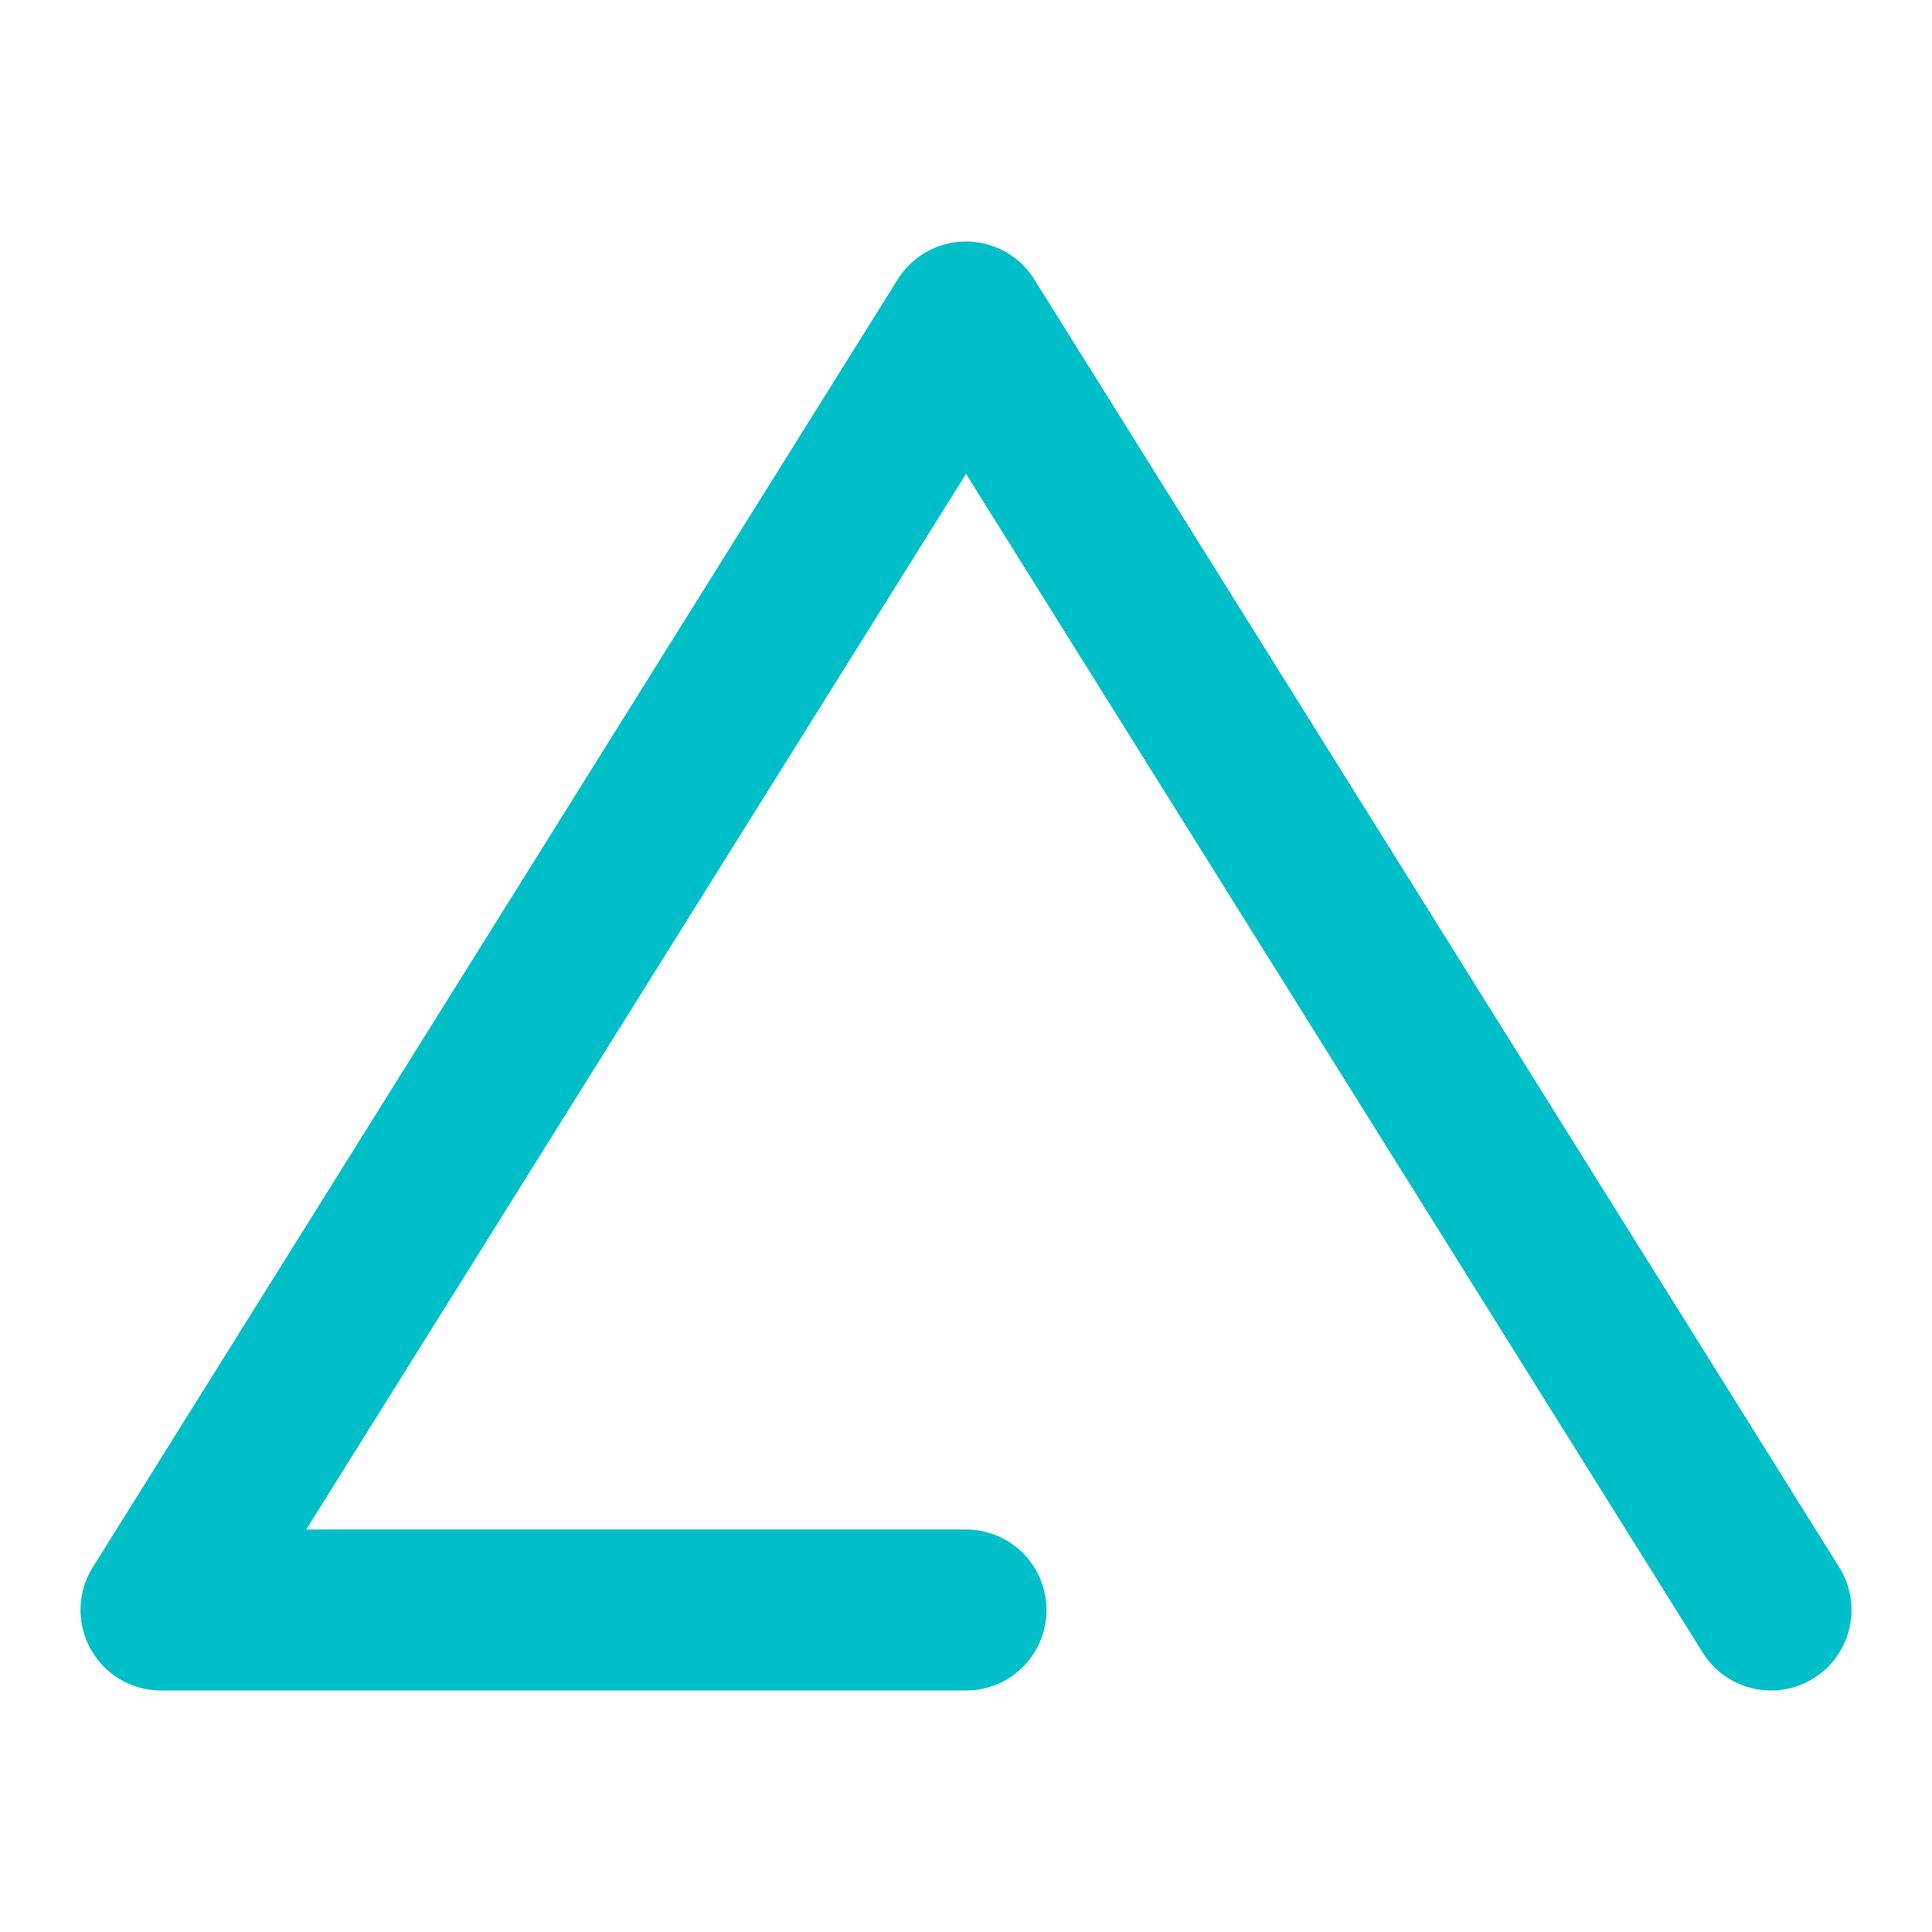
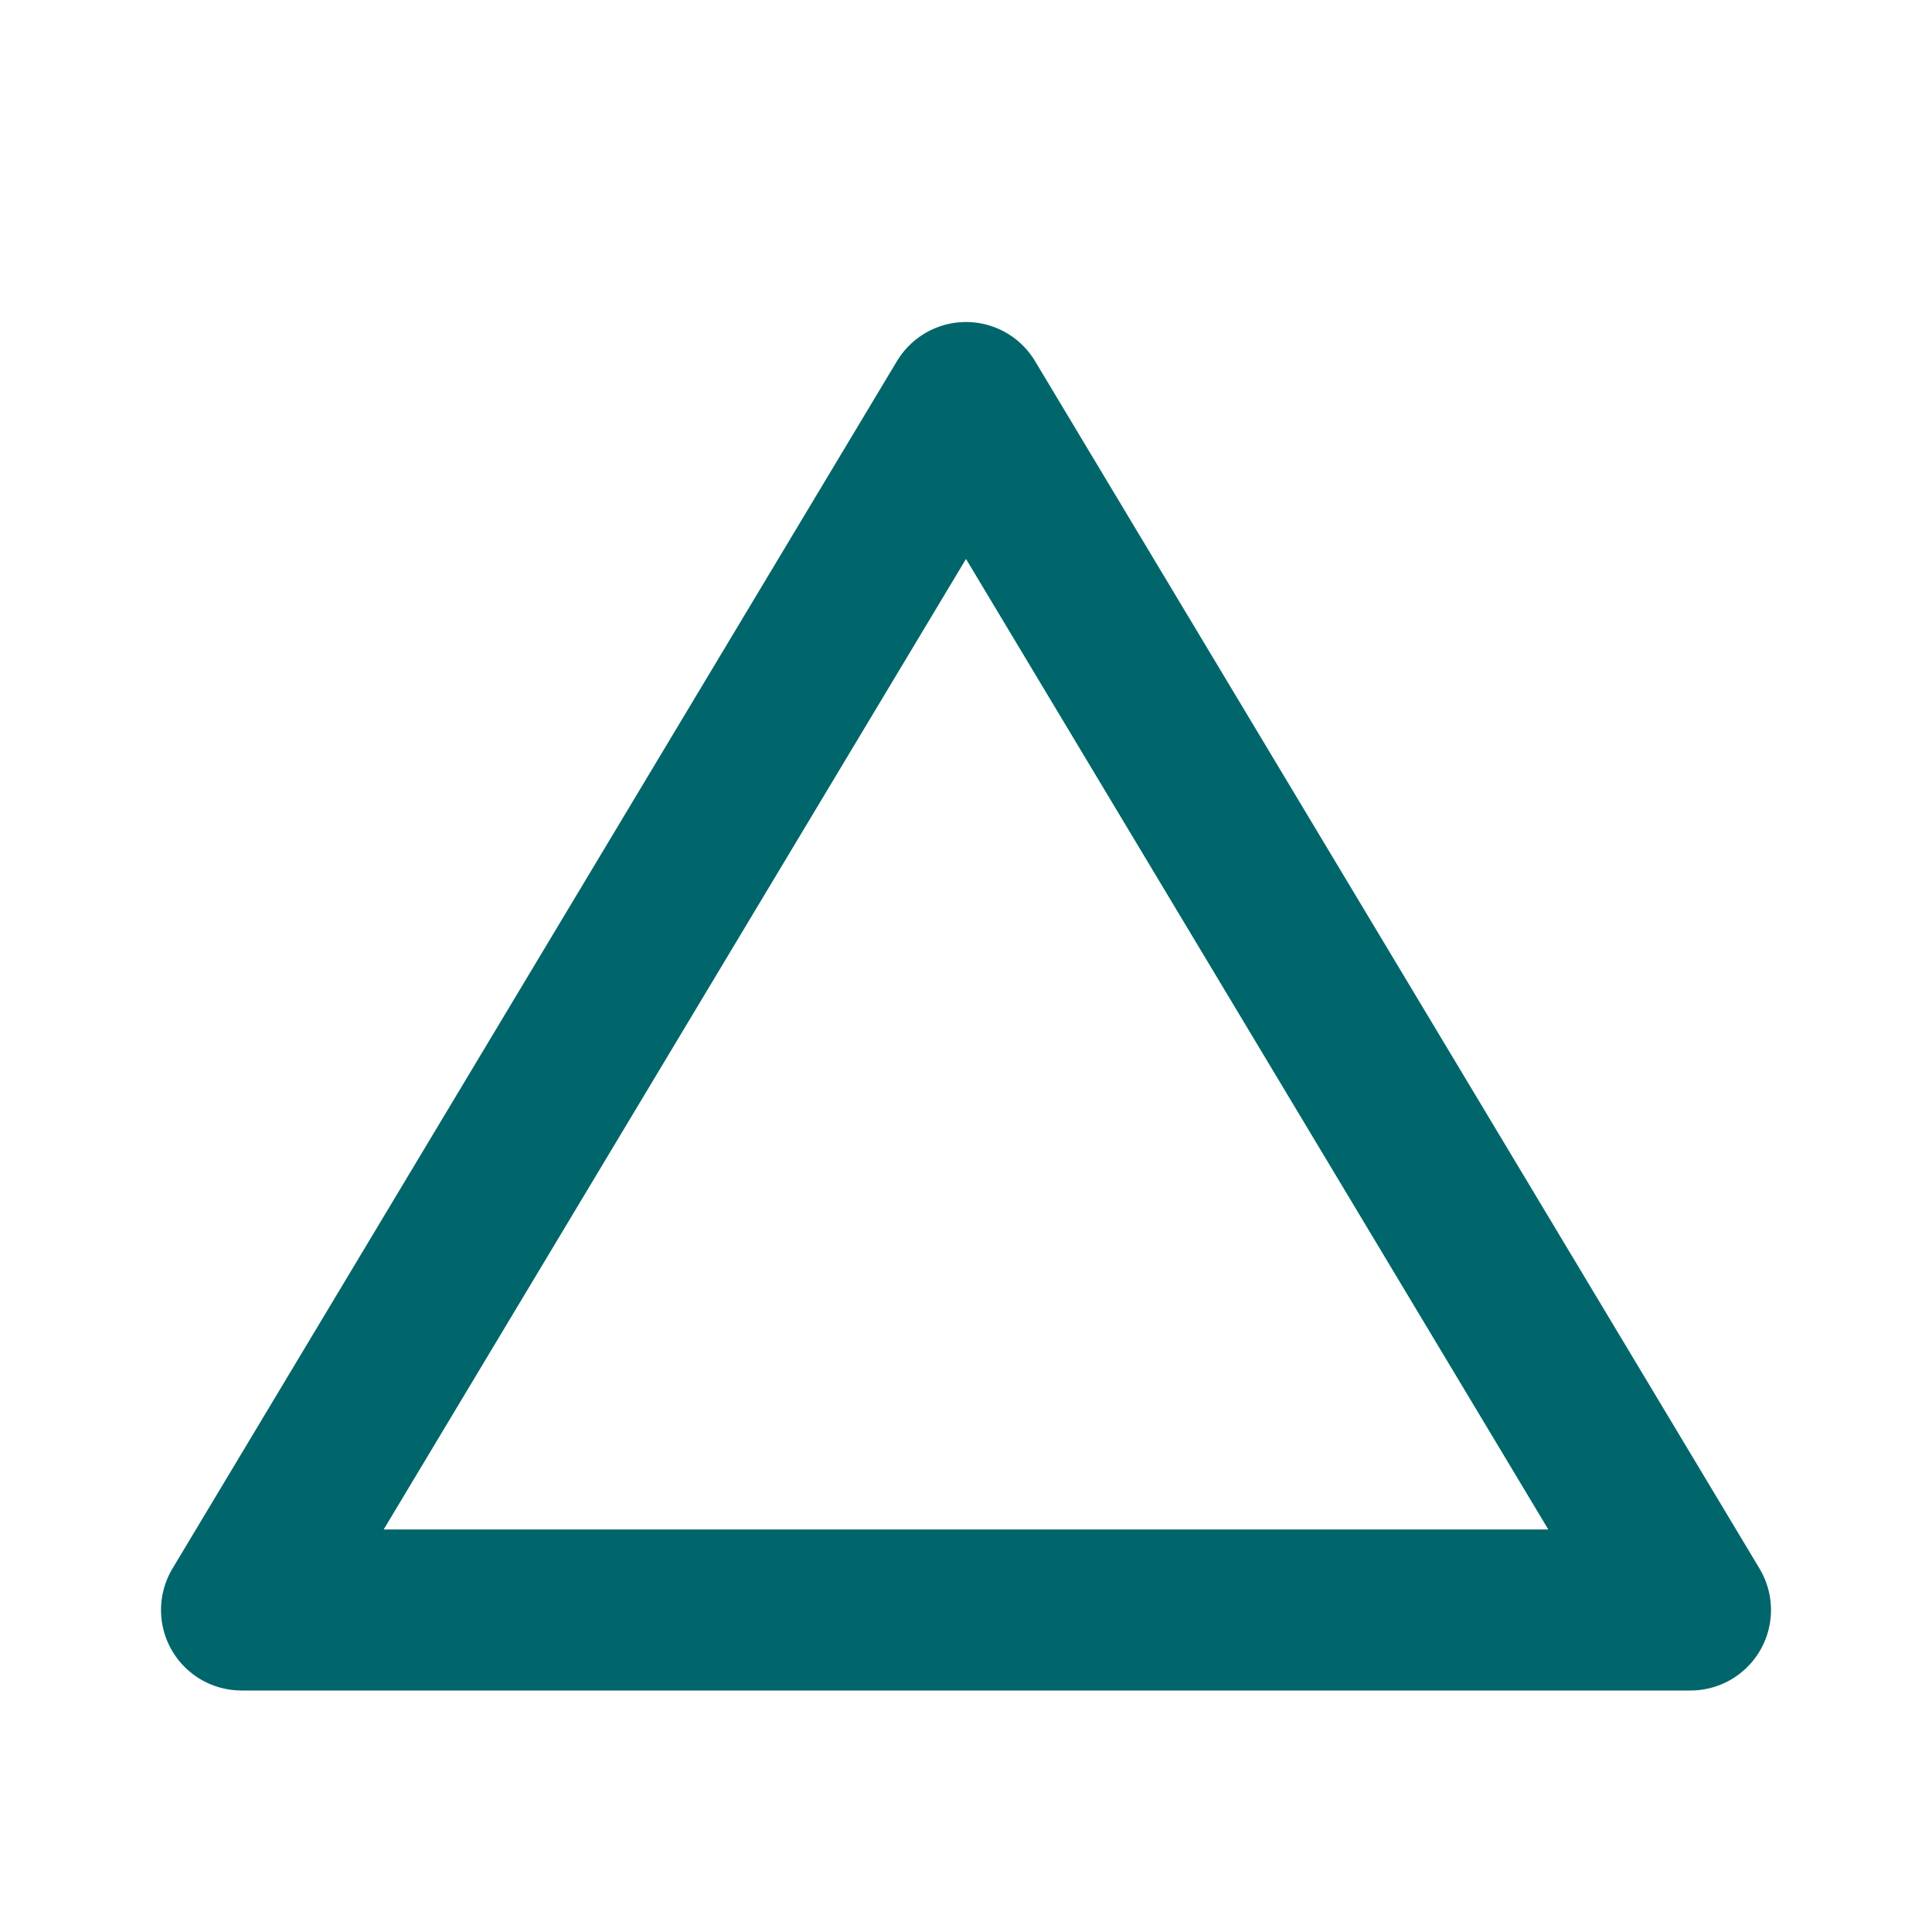
- <svg xmlns="http://www.w3.org/2000/svg" width="24" height="24" viewBox="0 0 24 24" fill="none" stroke="#00BFC8" stroke-width="2" stroke-linejoin="round" stroke-linecap="round">
-   <path d="M2 20 L12 4 L22 20 M2 20 L12 20" />
+ <svg xmlns="http://www.w3.org/2000/svg" width="24" height="24" viewBox="0 0 24 24" fill="none" stroke="#00666B" stroke-width="2" stroke-linejoin="round" stroke-linecap="round">
+   <path d="M3 20 L12 5 L21 20 L3 20" />
</svg>
